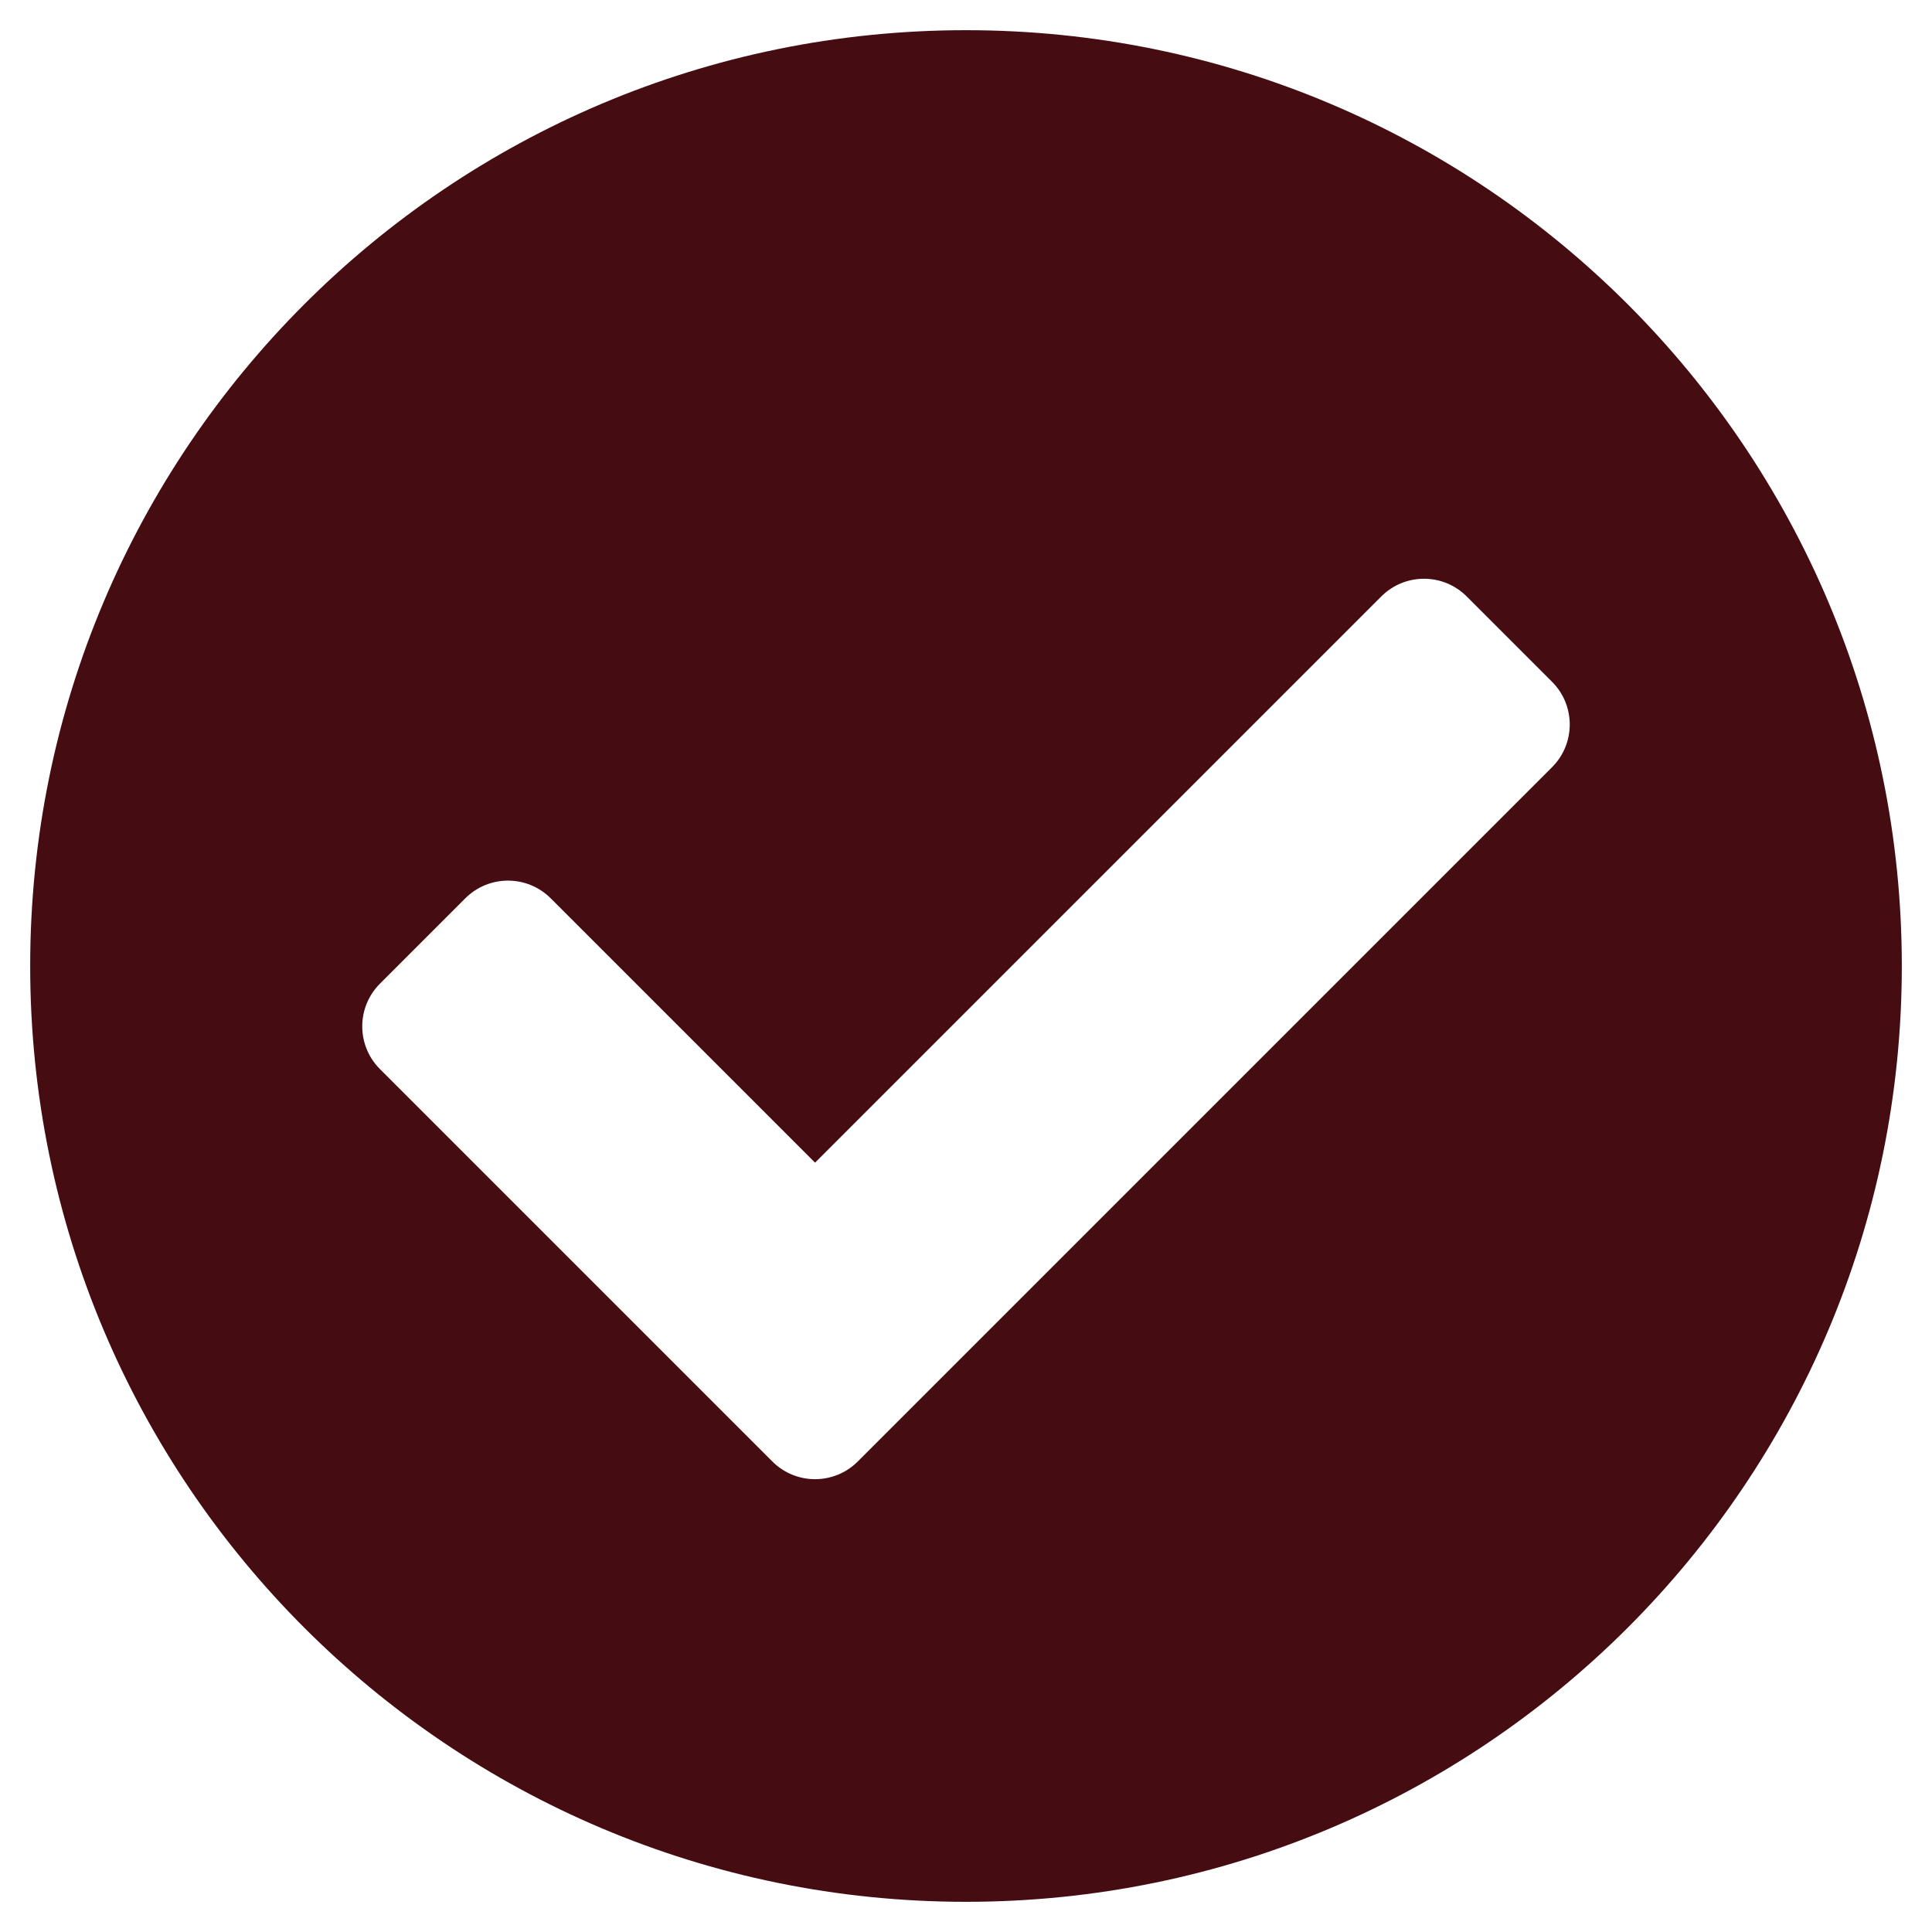
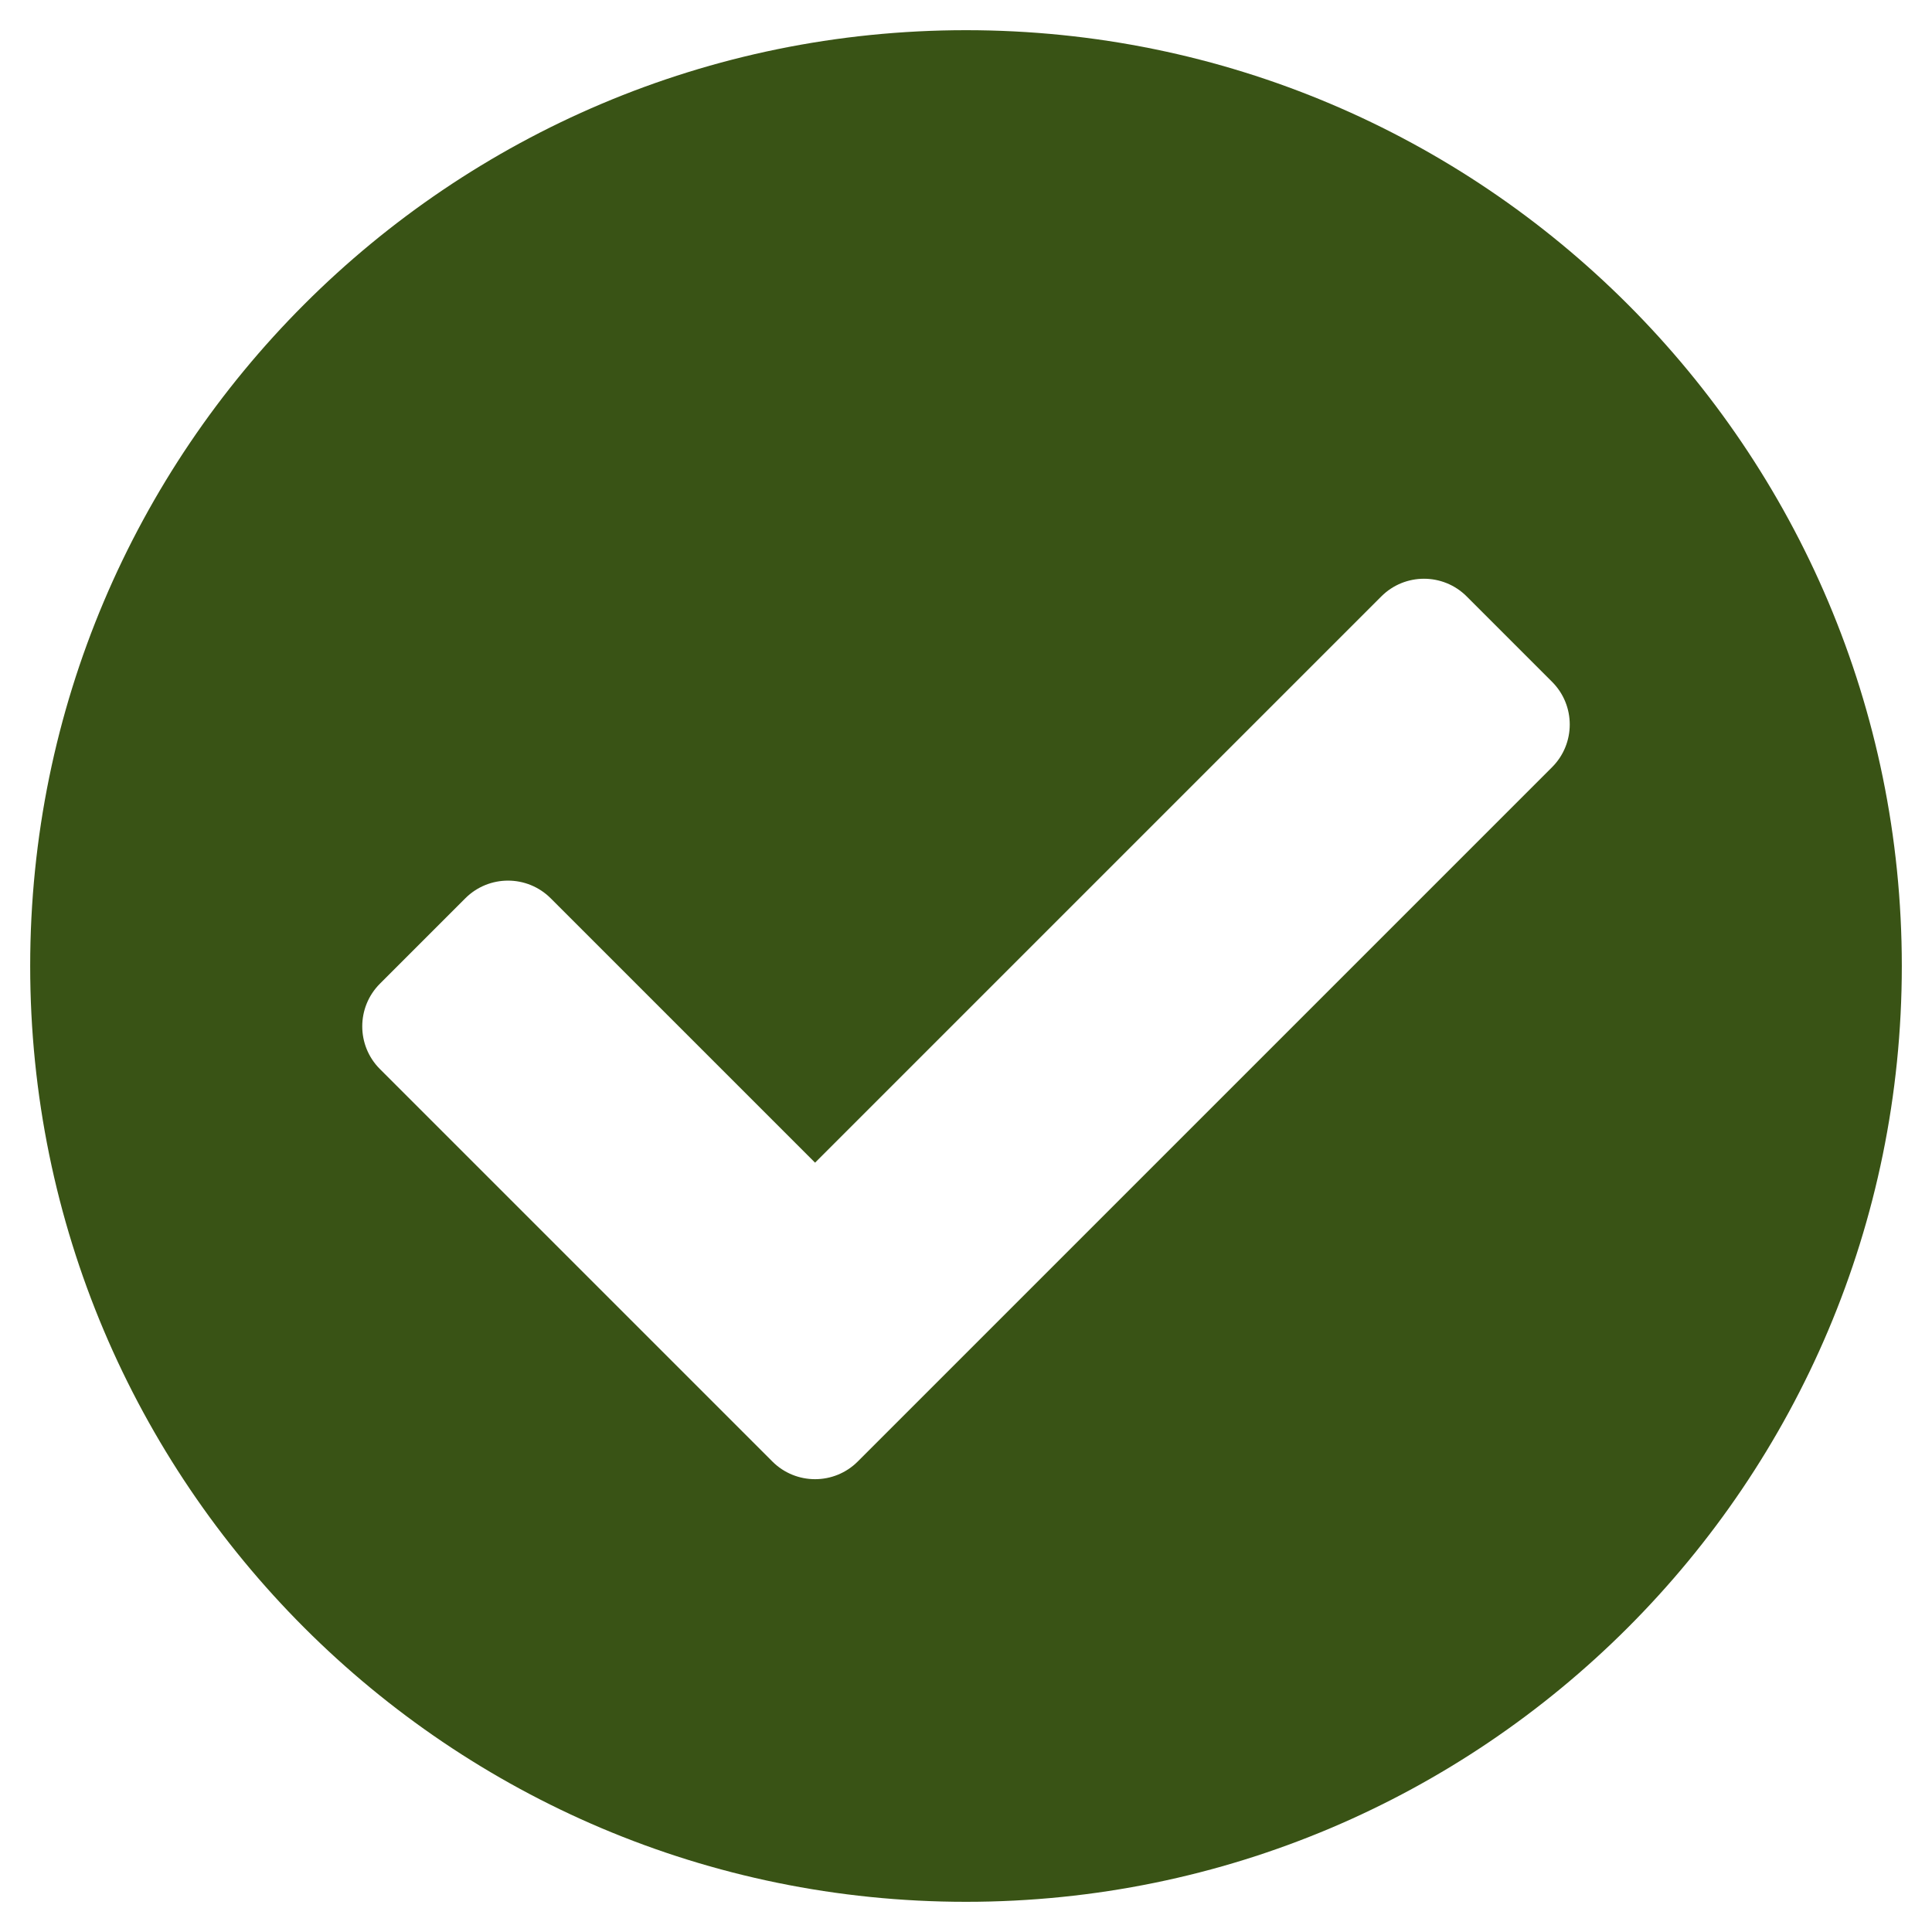
- <svg xmlns="http://www.w3.org/2000/svg" viewBox="0 0 512 512" role="img" aria-hidden="true" fill="#450c11" focusable="false">
+ <svg xmlns="http://www.w3.org/2000/svg" viewBox="0 0 512 512" role="img" aria-hidden="true" fill="#395315" width="14" height="14" focusable="false">
  <path d="M504 256c0 136.967-111.033 248-248 248S8 392.967 8 256 119.033 8 256 8s248 111.033 248 248zM227.314 387.314l184-184c6.248-6.248 6.248-16.379 0-22.627l-22.627-22.627c-6.248-6.249-16.379-6.249-22.628 0L216 308.118l-70.059-70.059c-6.248-6.248-16.379-6.248-22.628 0l-22.627 22.627c-6.248 6.248-6.248 16.379 0 22.627l104 104c6.249 6.249 16.379 6.249 22.628.001z" />
</svg>
